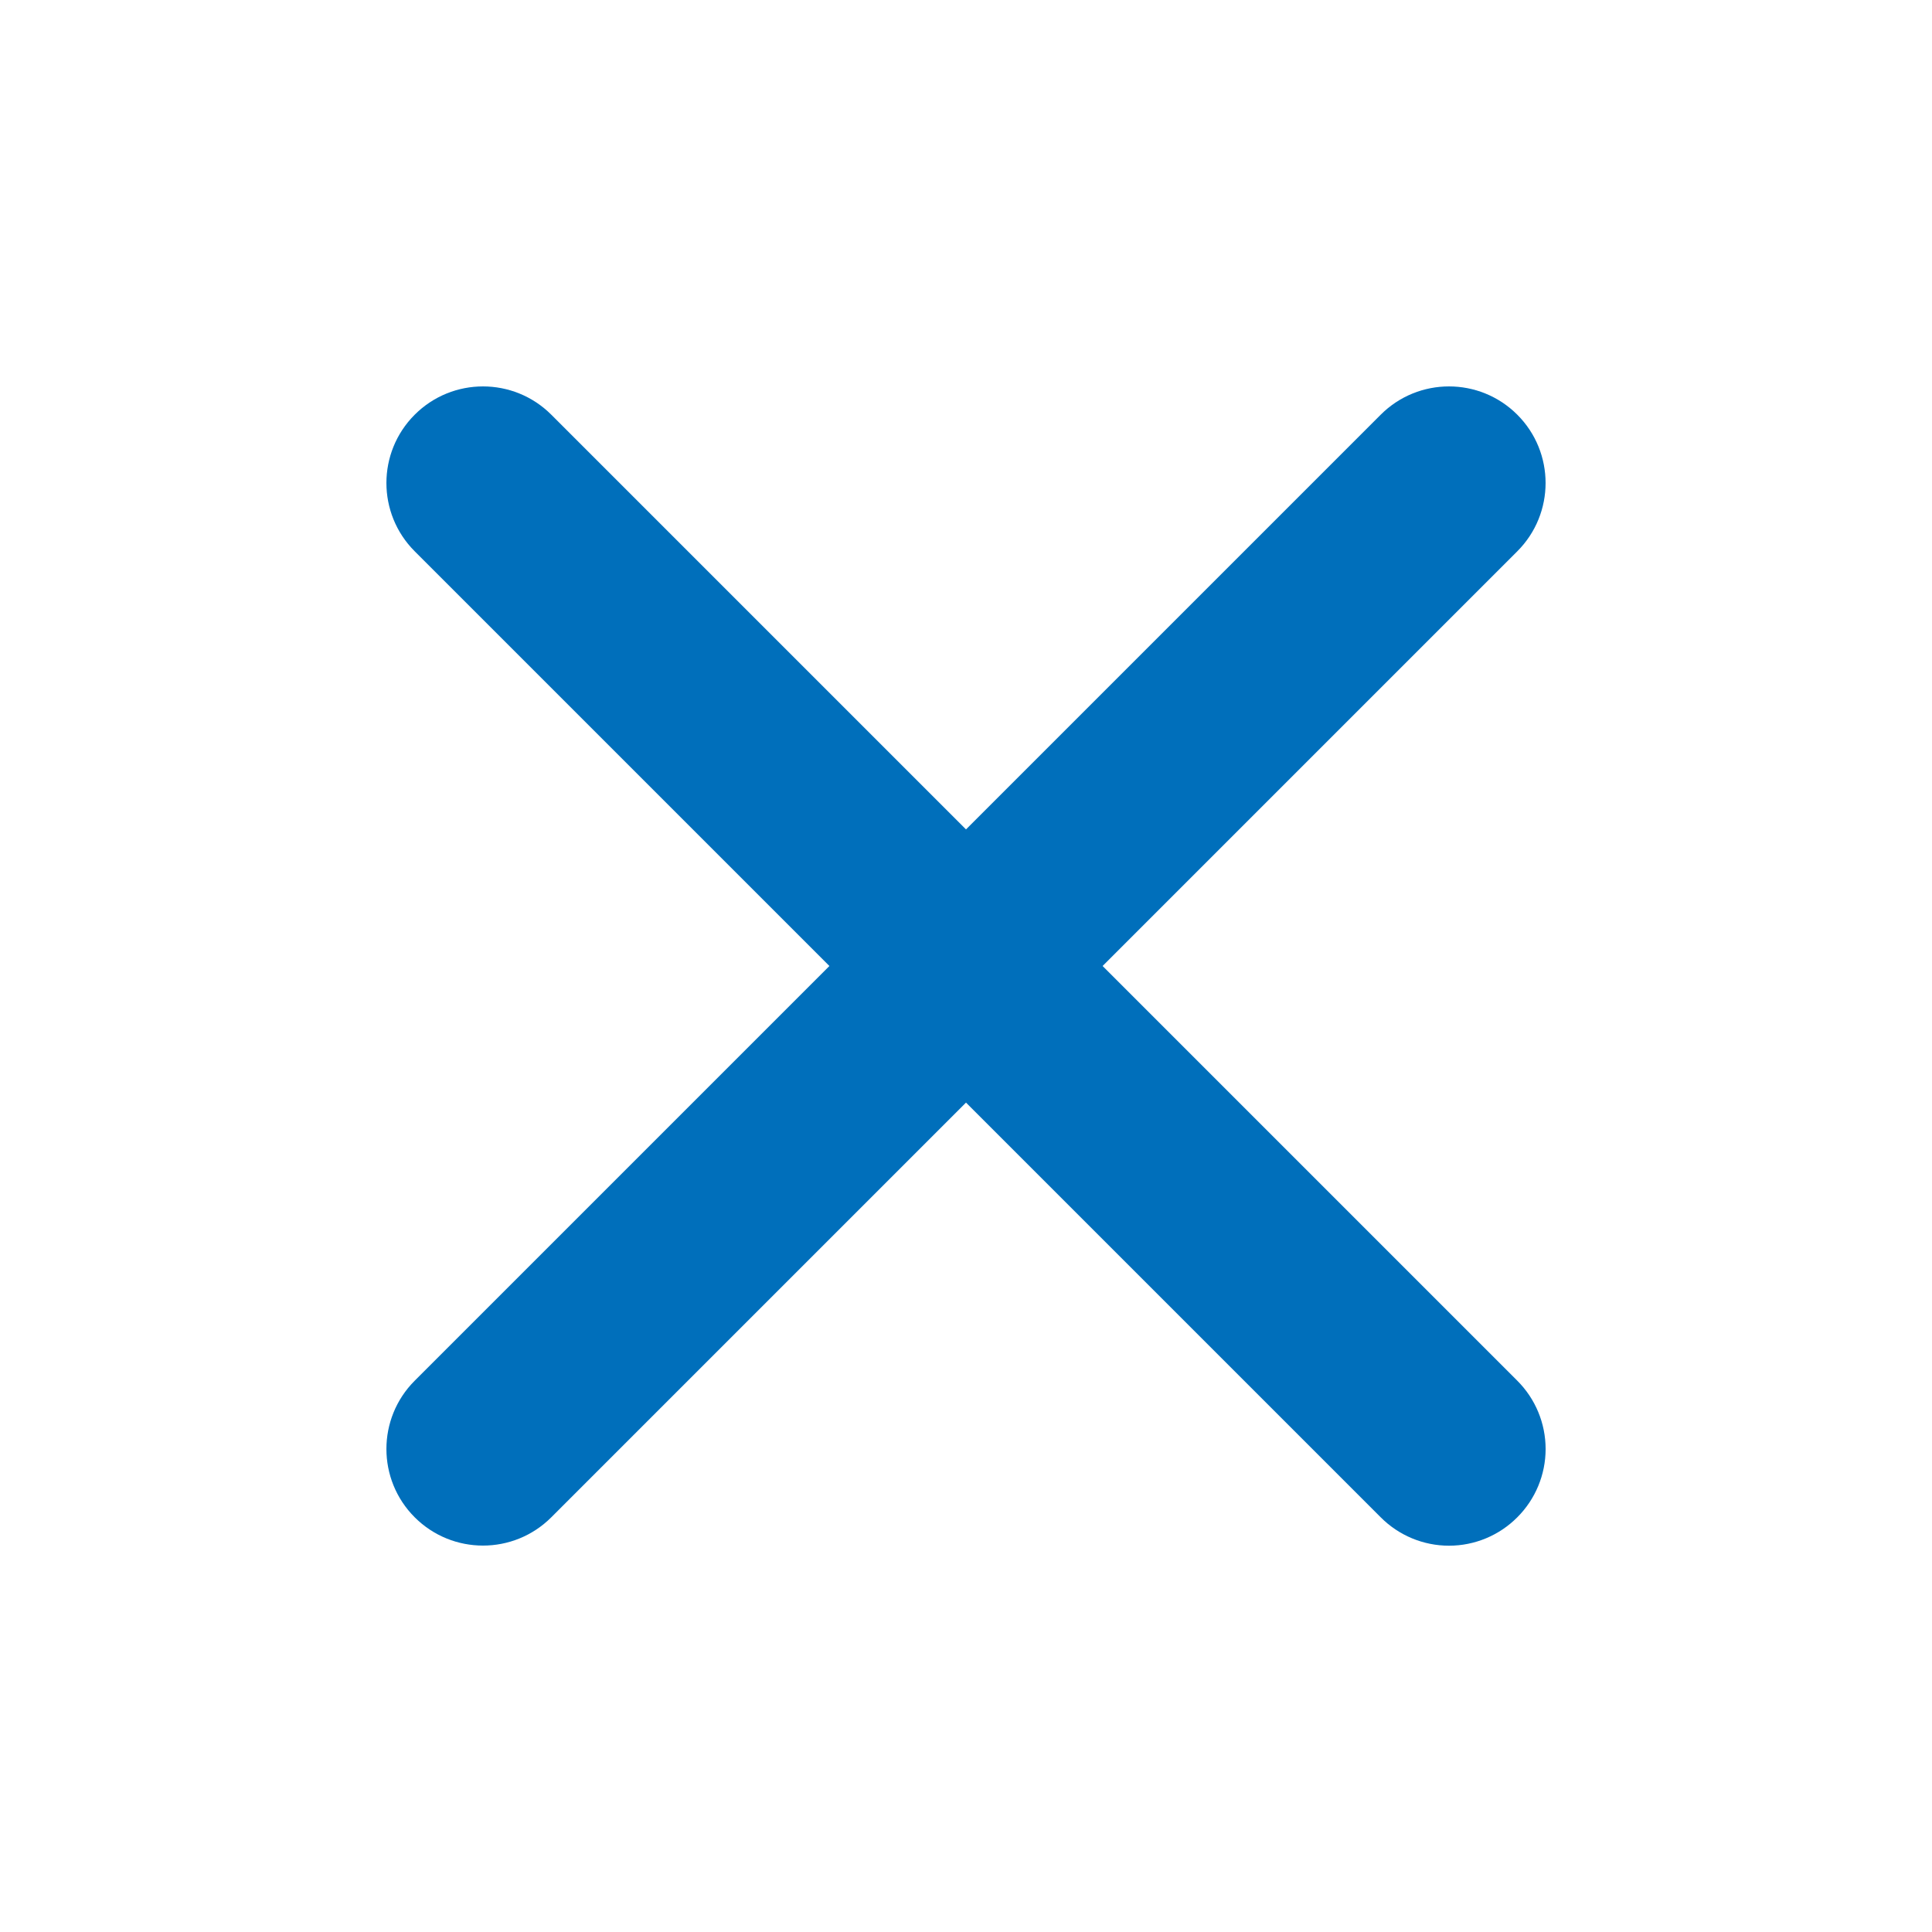
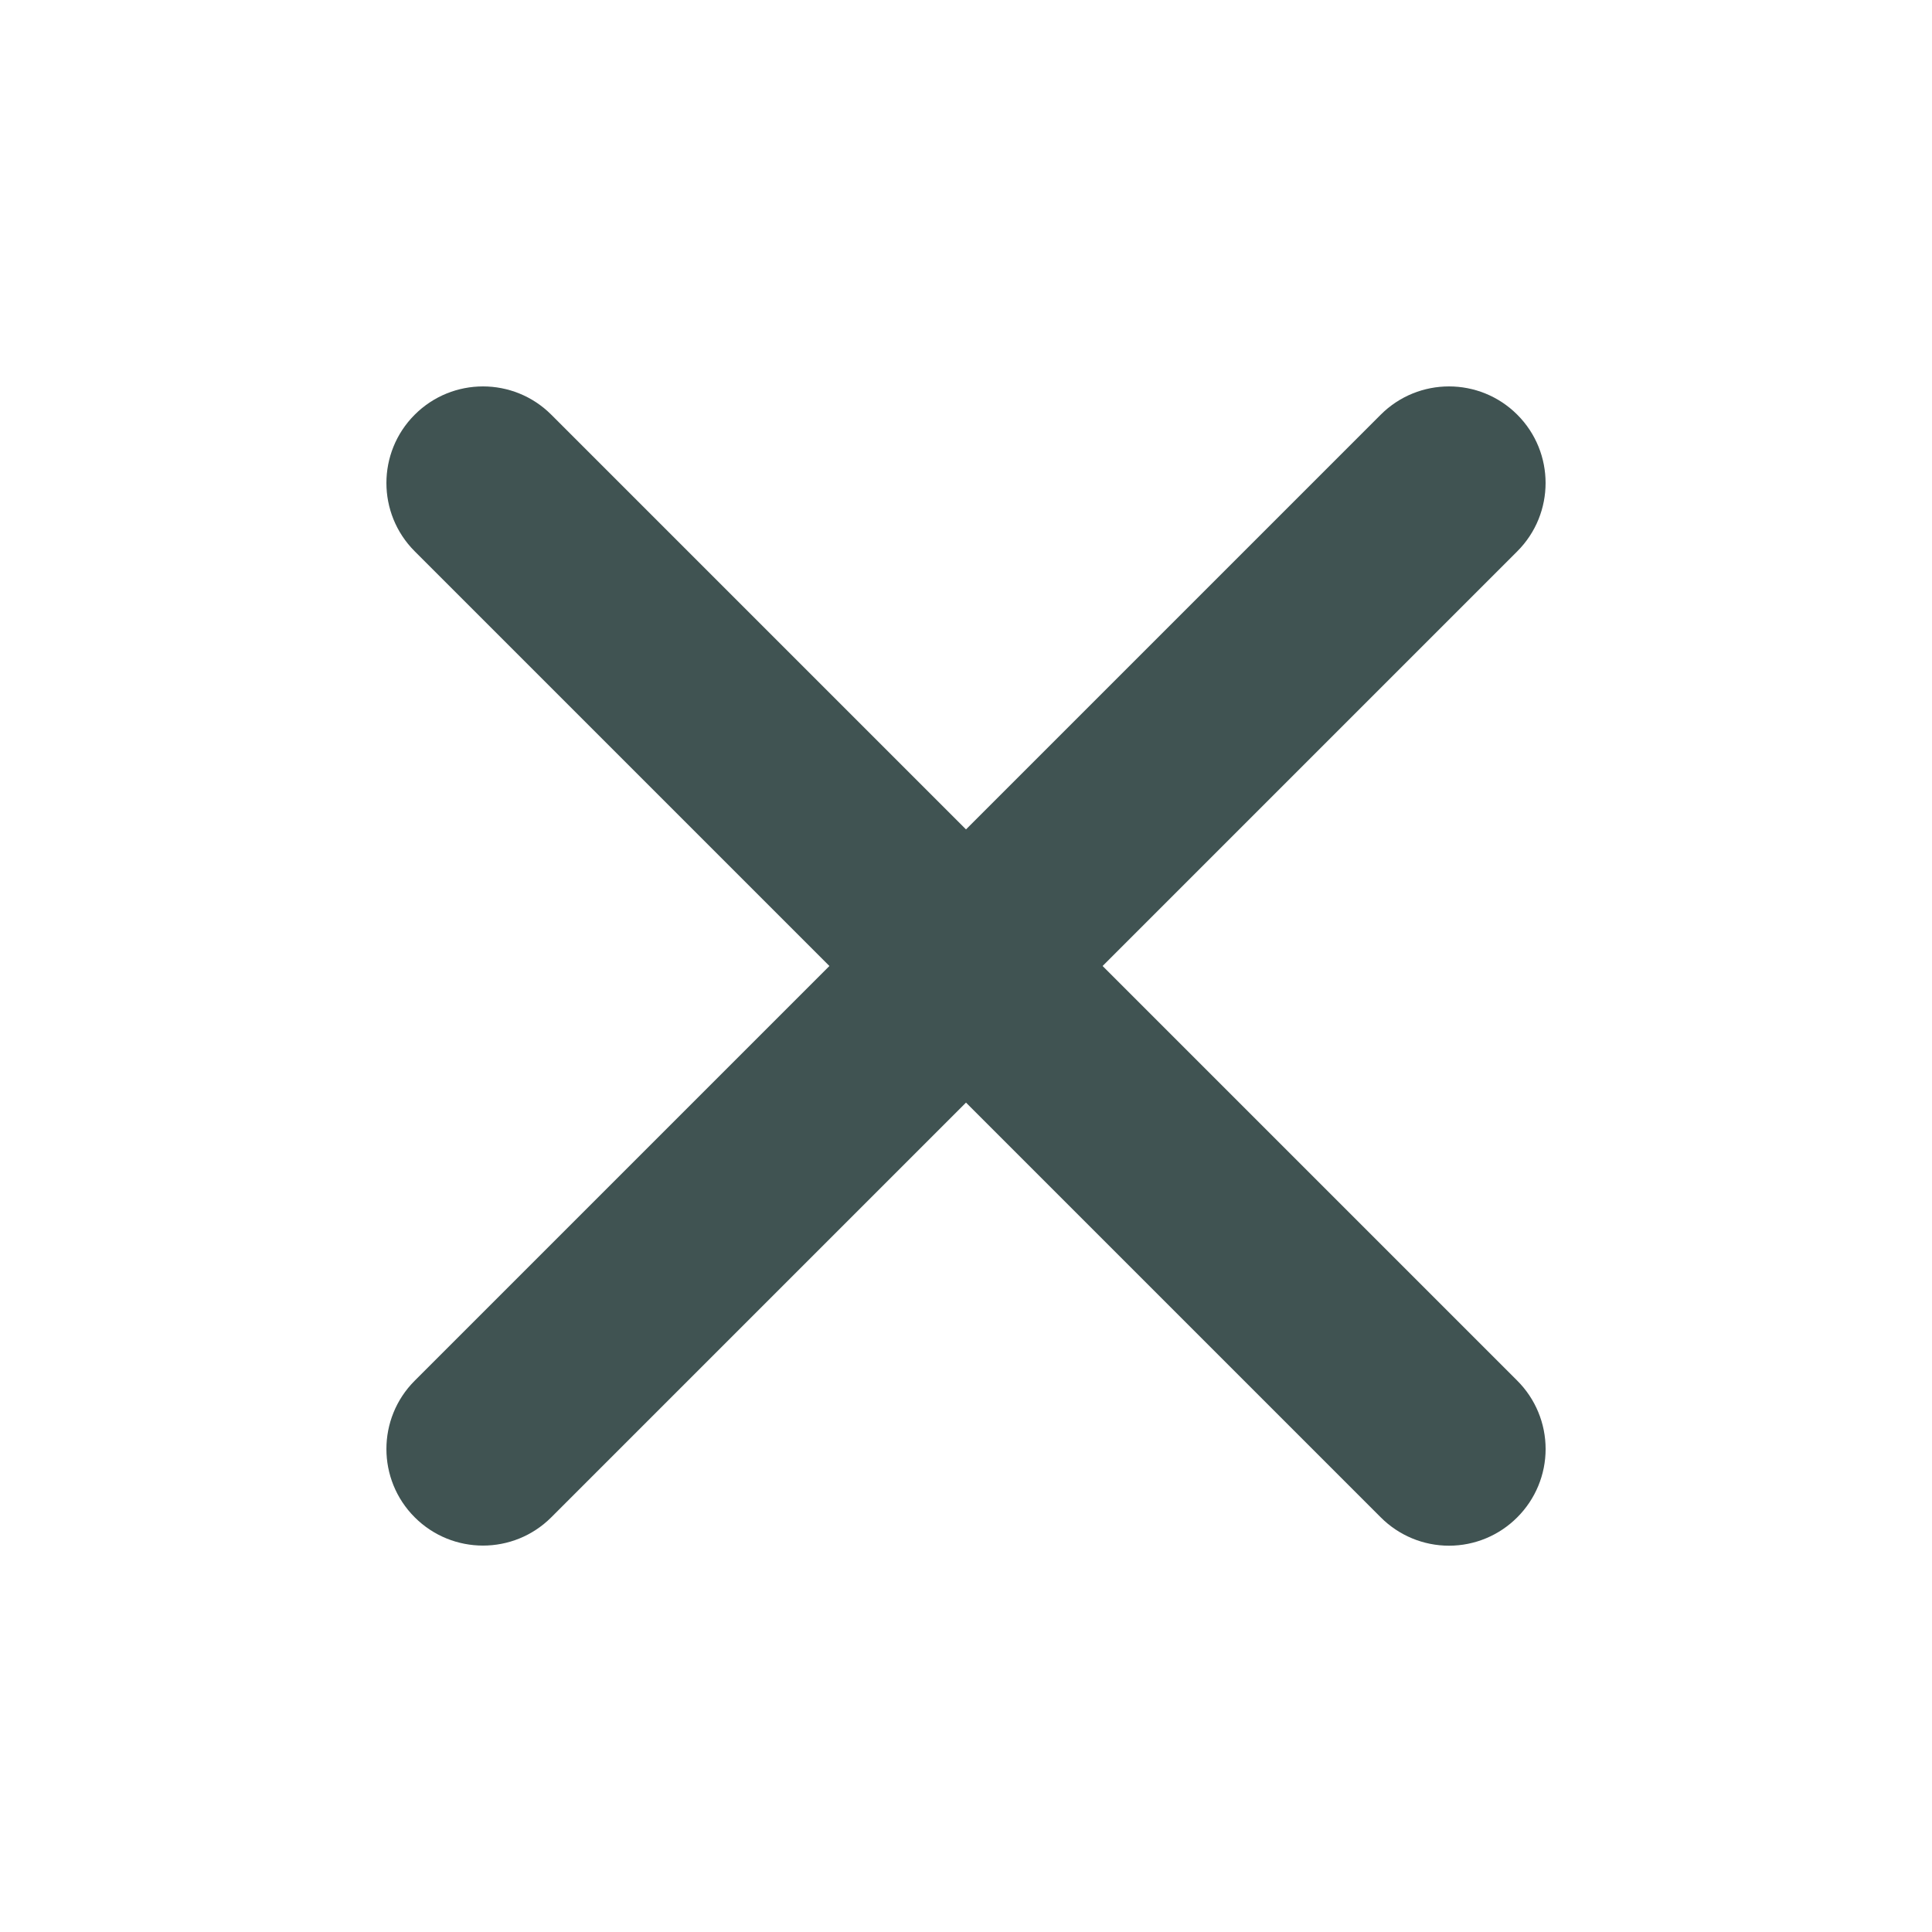
<svg xmlns="http://www.w3.org/2000/svg" viewBox="0 0 20 20">
-   <path d="M11.414 10l4.293-4.293a.999.999 0 10-1.414-1.414L10 8.586 5.707 4.293a.999.999 0 10-1.414 1.414L8.586 10l-4.293 4.293a.999.999 0 101.414 1.414L10 11.414l4.293 4.293a.997.997 0 001.414 0 .999.999 0 000-1.414L11.414 10z" fill="#006FBB" />
+   <path d="M11.414 10l4.293-4.293a.999.999 0 10-1.414-1.414L10 8.586 5.707 4.293a.999.999 0 10-1.414 1.414L8.586 10l-4.293 4.293a.999.999 0 101.414 1.414L10 11.414l4.293 4.293a.997.997 0 001.414 0 .999.999 0 000-1.414L11.414 10z" fill="#405352" />
</svg>
